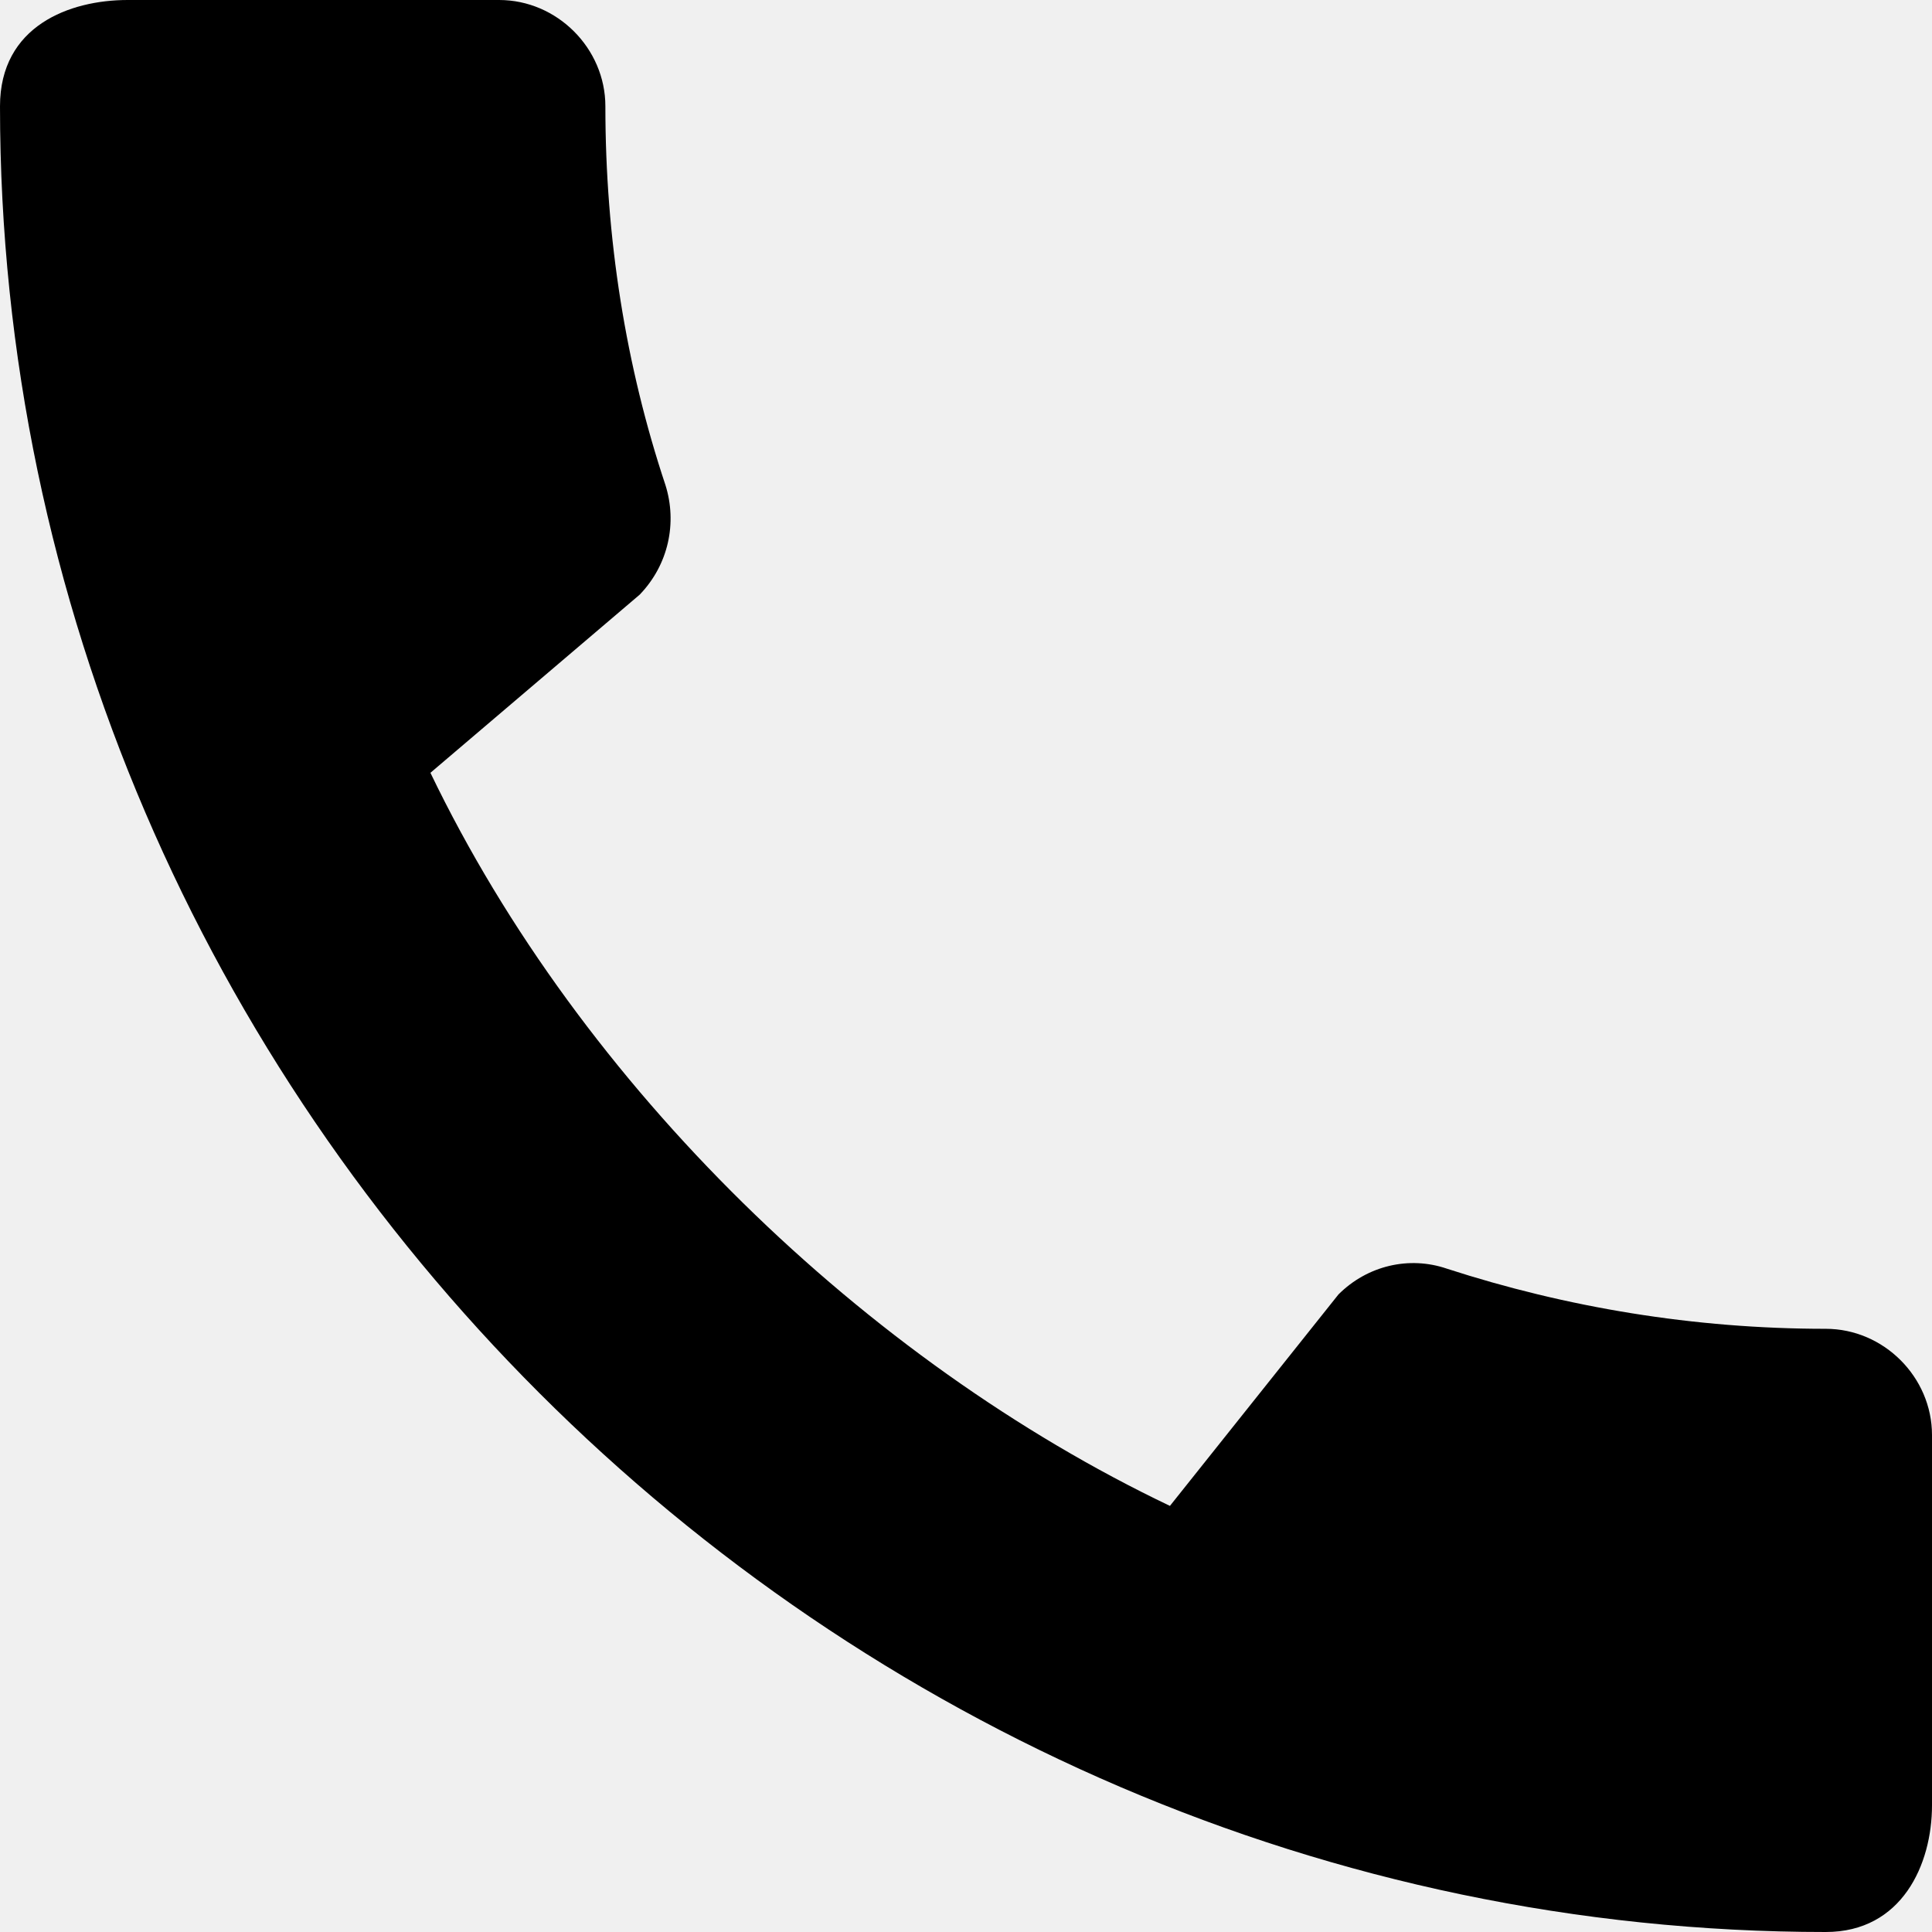
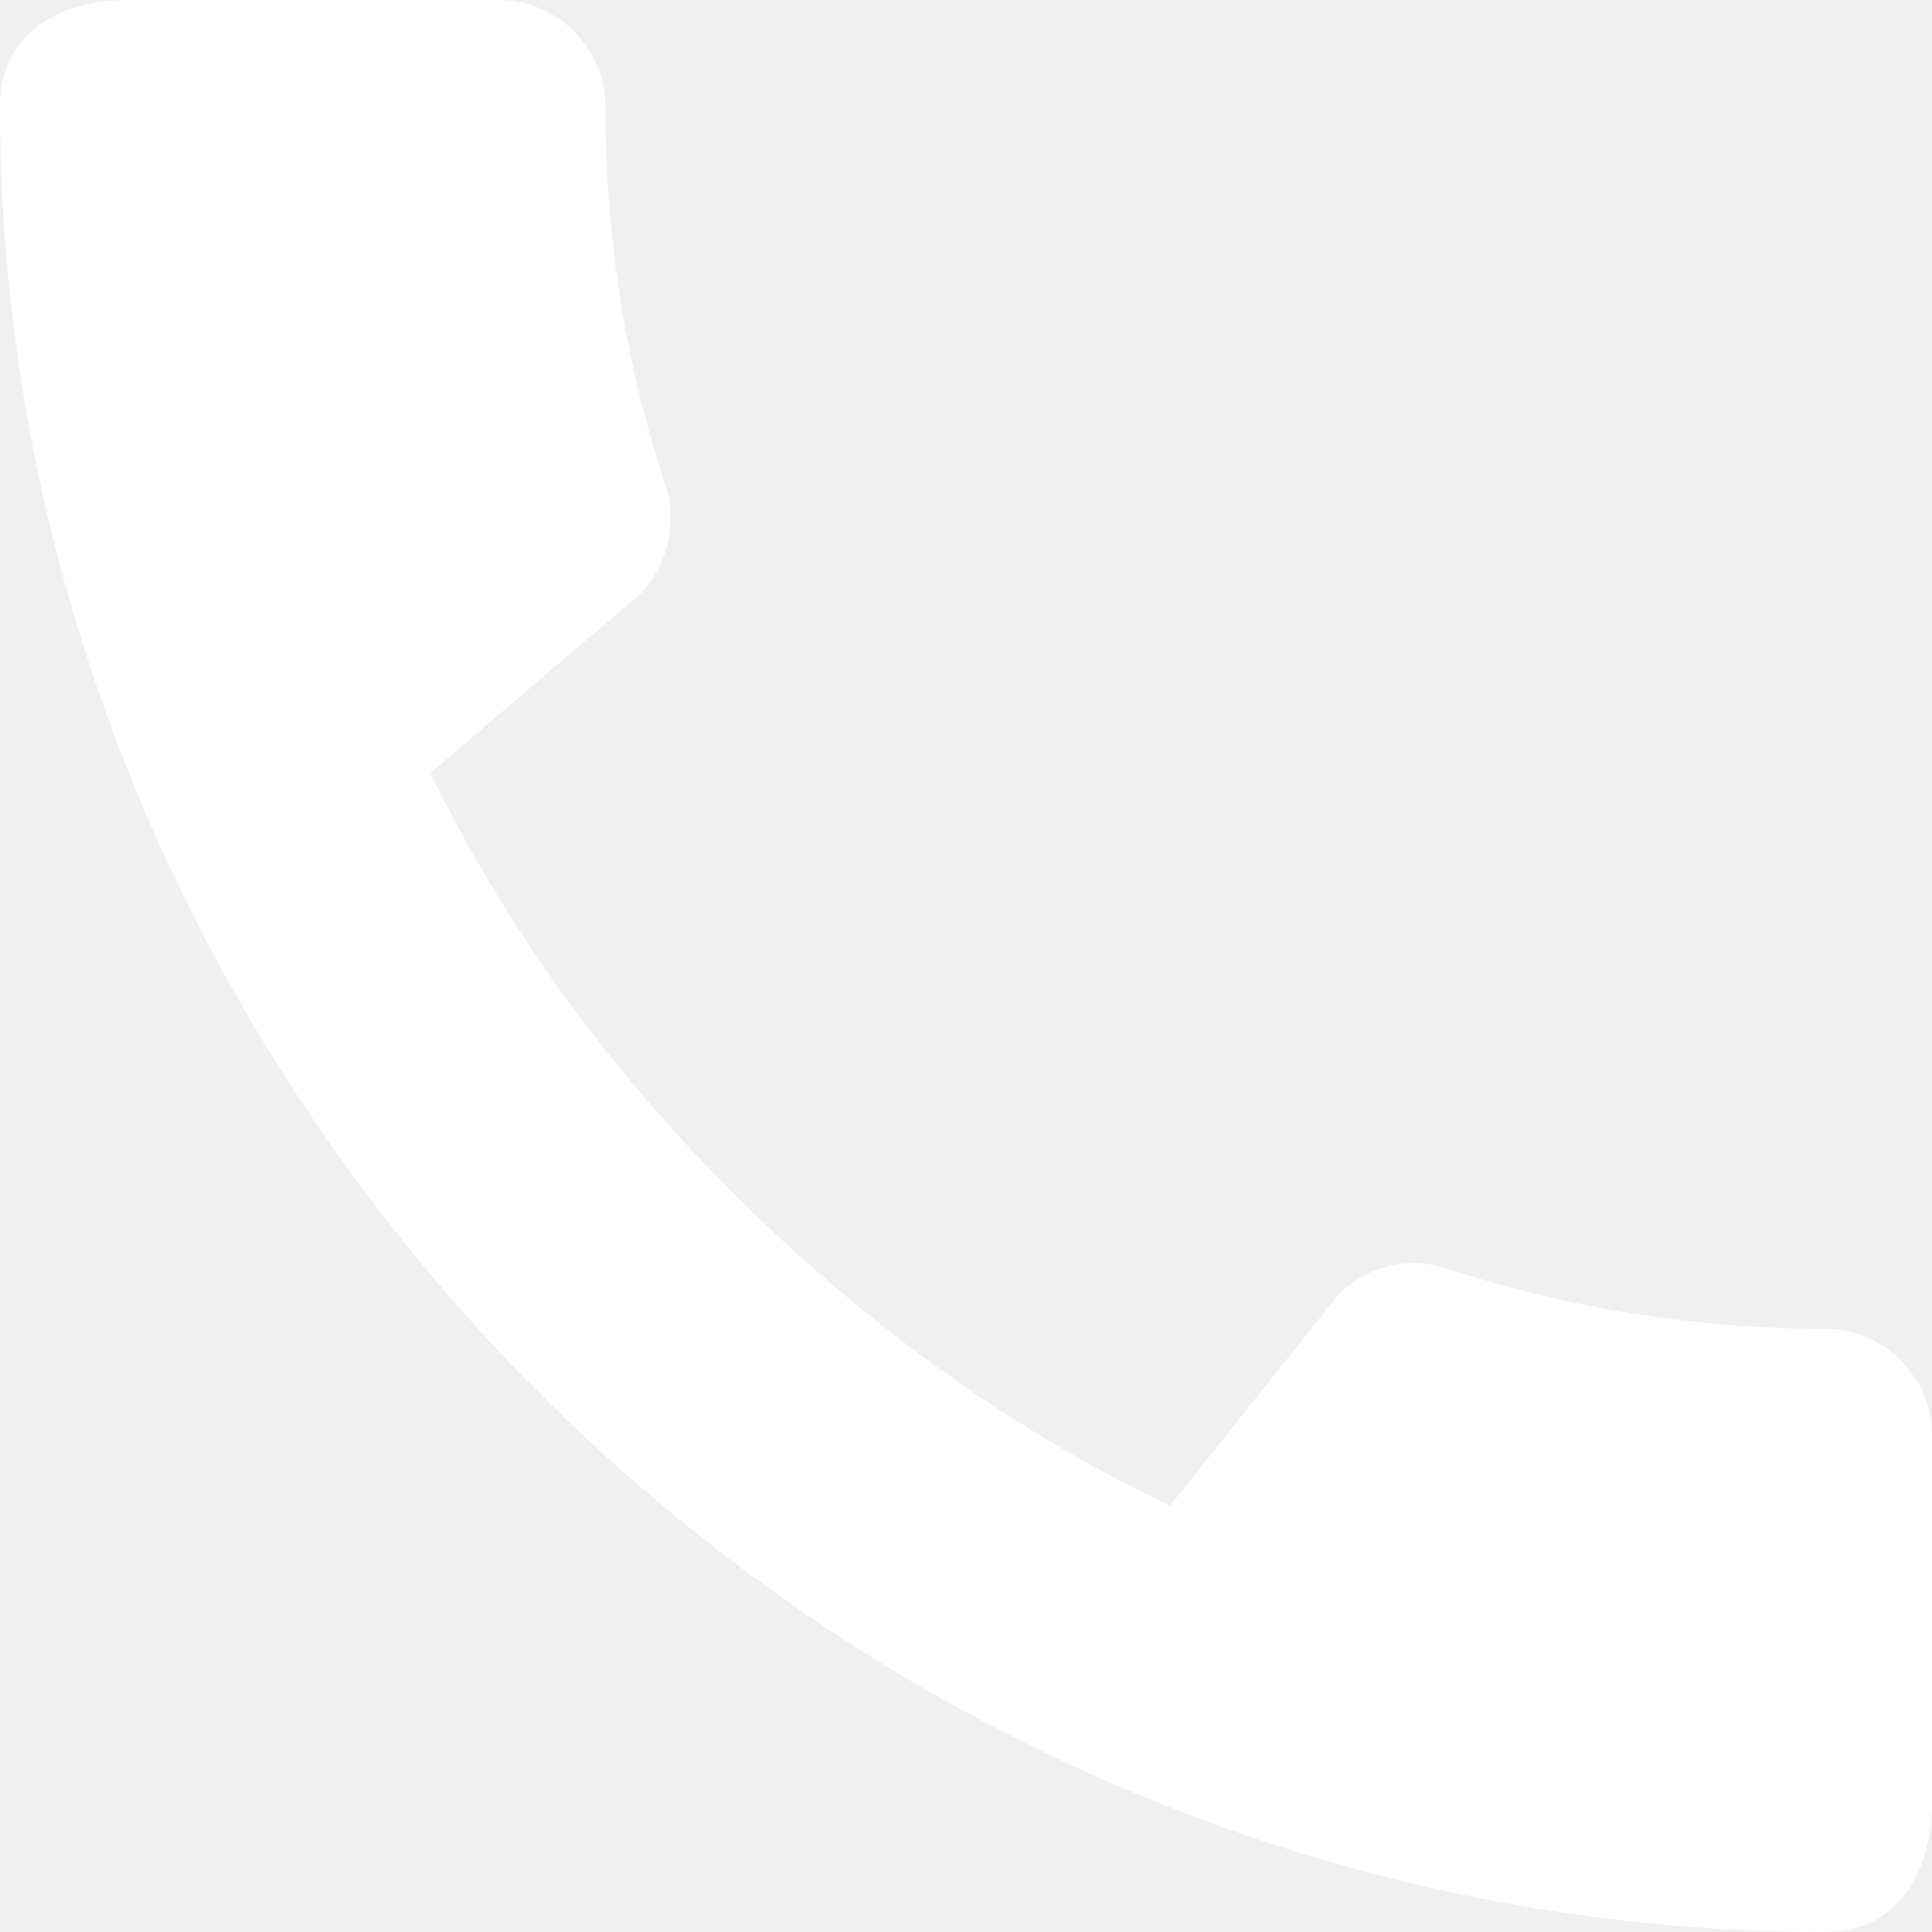
<svg xmlns="http://www.w3.org/2000/svg" width="47" height="47" viewBox="0 0 47 47" fill="none">
-   <path d="M44.415 32.326C41.203 32.326 38.096 31.803 35.198 30.863C34.284 30.55 33.266 30.785 32.561 31.49L28.461 36.634C21.072 33.109 14.152 26.451 10.471 18.8L15.562 14.466C16.267 13.734 16.476 12.716 16.189 11.802C15.223 8.904 14.727 5.797 14.727 2.585C14.727 1.175 13.552 0 12.142 0H3.107C1.697 0 0 0.627 0 2.585C0 26.842 20.184 47 44.415 47C46.269 47 47 45.355 47 43.919V34.911C47 33.501 45.825 32.326 44.415 32.326Z" fill="black" />
+   <path d="M44.415 32.326C41.203 32.326 38.096 31.803 35.198 30.863C34.284 30.55 33.266 30.785 32.561 31.49L28.461 36.634C21.072 33.109 14.152 26.451 10.471 18.8L15.562 14.466C16.267 13.734 16.476 12.716 16.189 11.802C15.223 8.904 14.727 5.797 14.727 2.585C14.727 1.175 13.552 0 12.142 0H3.107C1.697 0 0 0.627 0 2.585C0 26.842 20.184 47 44.415 47C46.269 47 47 45.355 47 43.919V34.911C47 33.501 45.825 32.326 44.415 32.326Z" fill="white" />
</svg>
